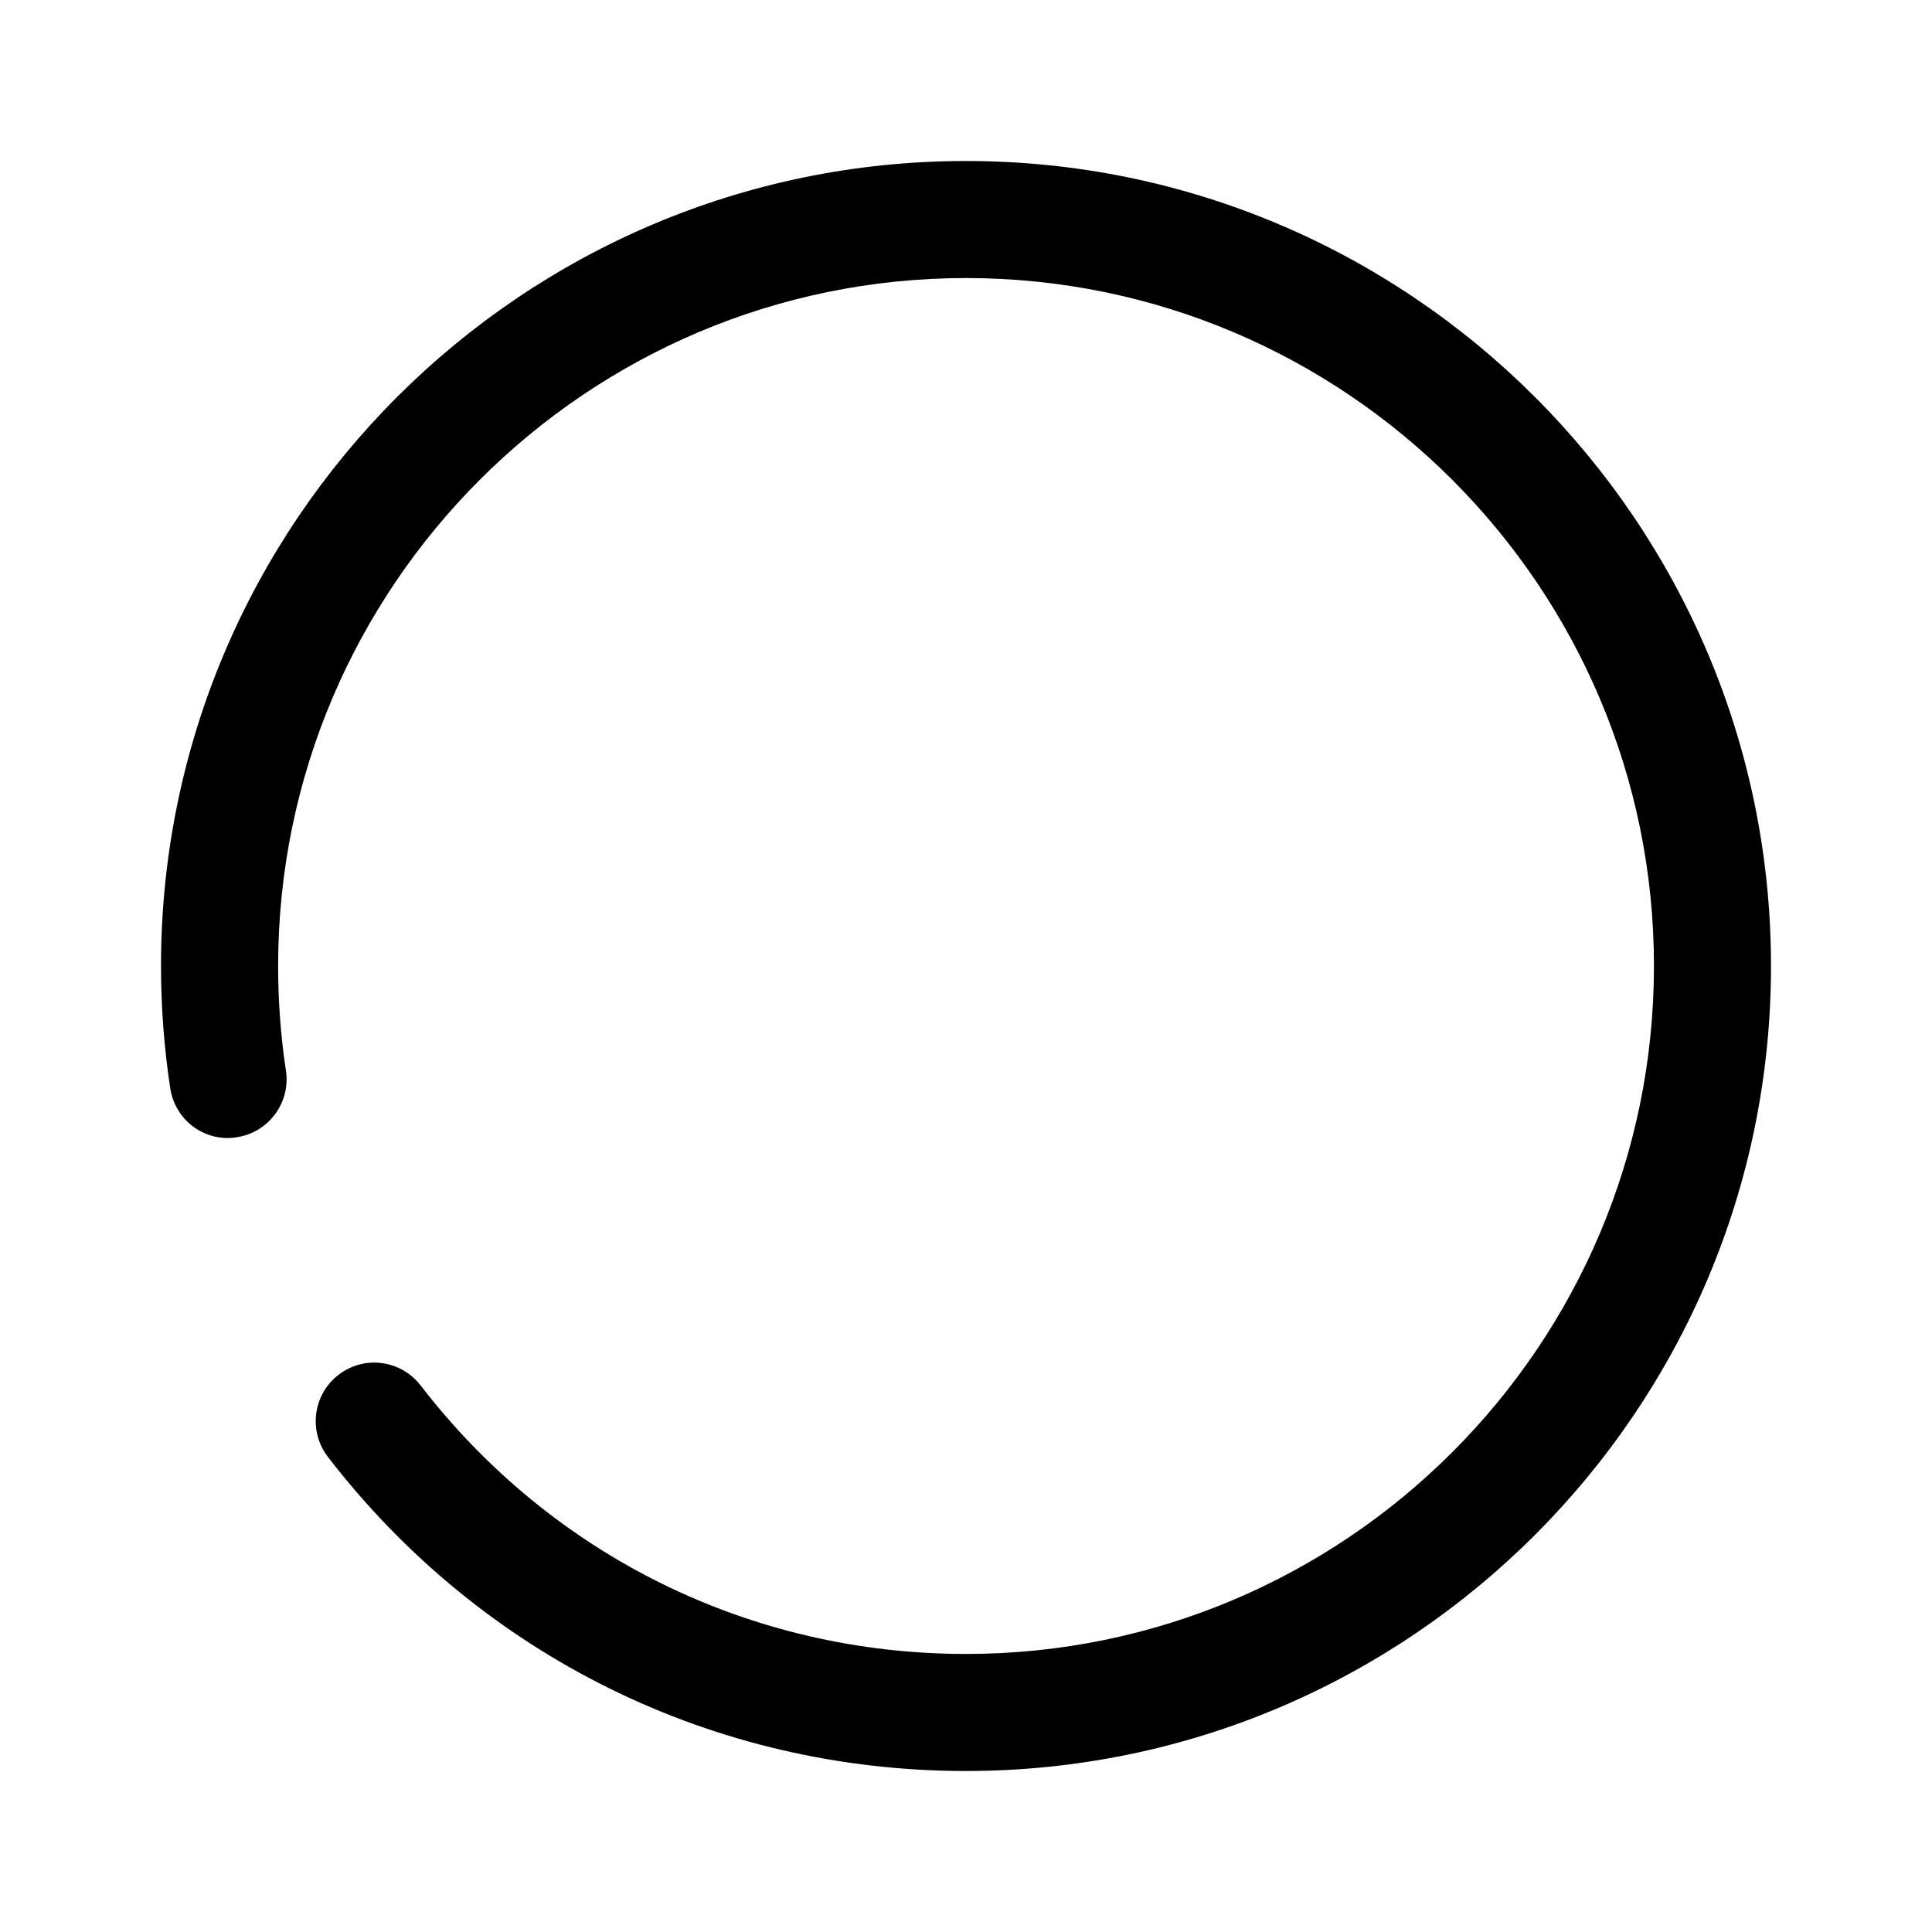
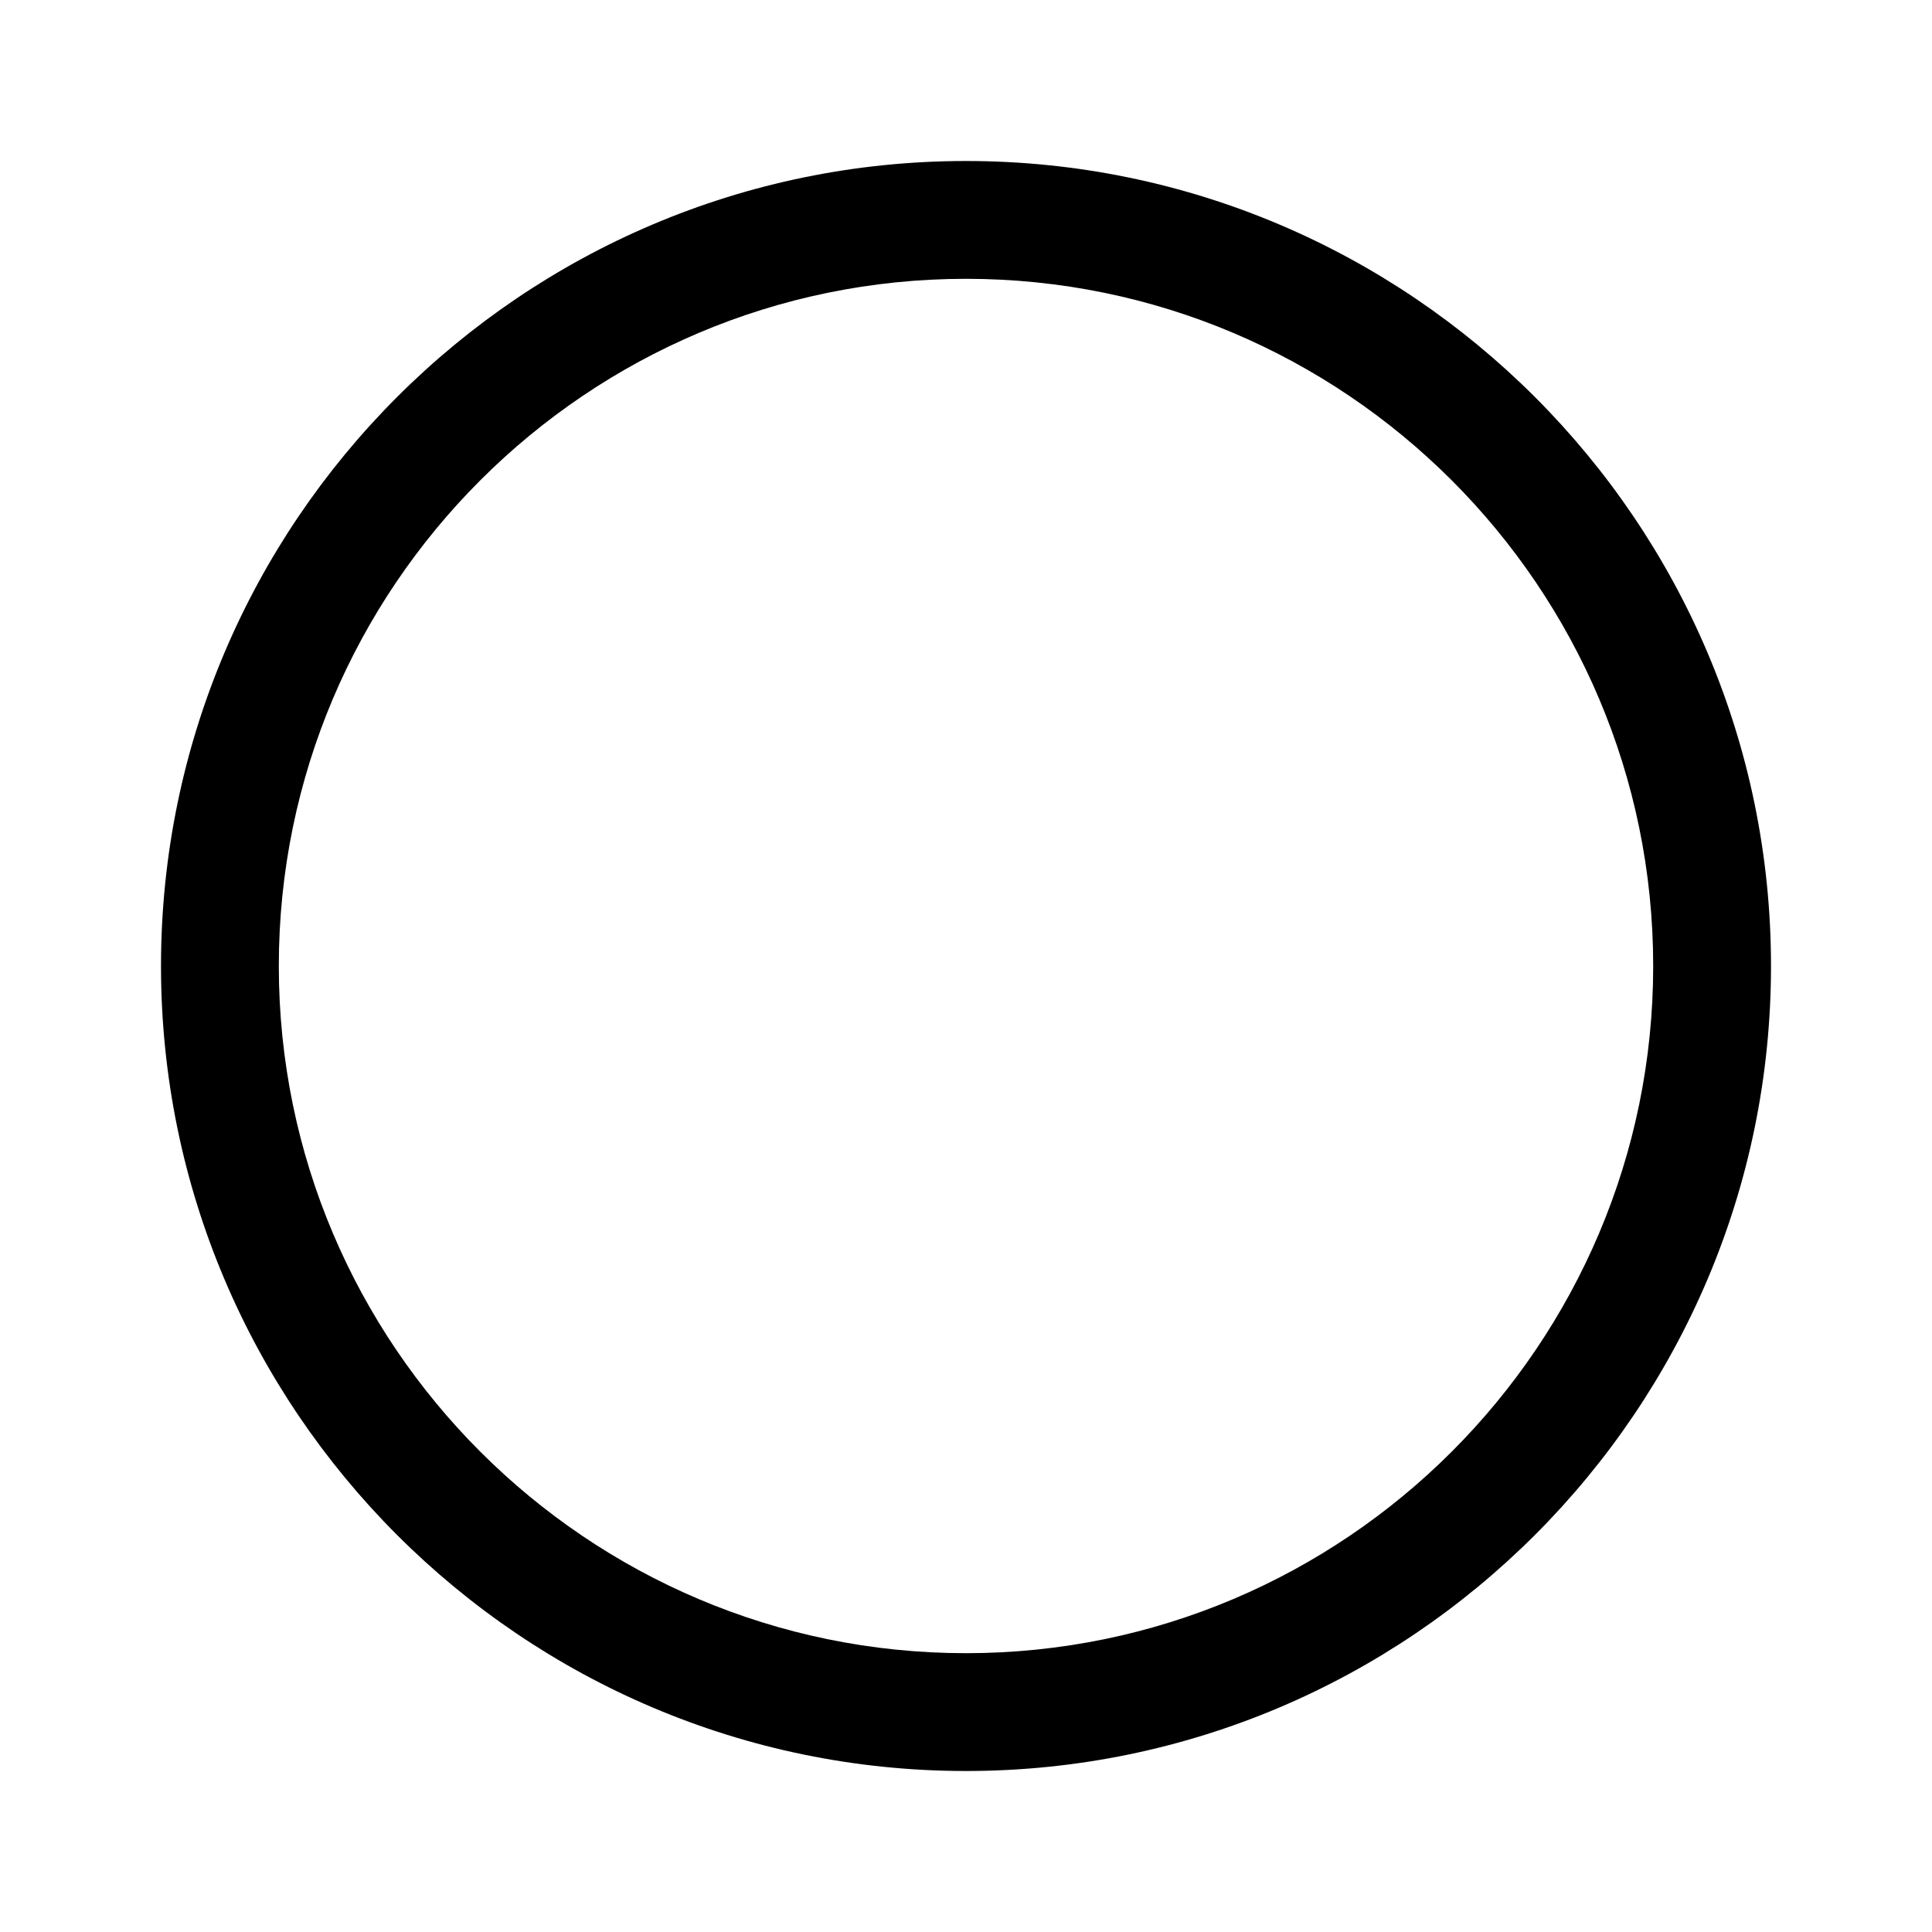
<svg xmlns="http://www.w3.org/2000/svg" width="48" height="48" viewBox="0 0 48 48" fill="none">
-   <path d="M24 4C35.028 4 44 12.97 44 24C44 35.028 35.028 44 24 44C17.746 44 11.966 41.154 8.146 36.196C7.656 35.558 7.776 34.644 8.412 34.156C9.048 33.664 9.958 33.786 10.45 34.42C13.716 38.66 18.654 41.092 24 41.092C33.424 41.092 41.092 33.426 41.092 24C41.092 14.576 33.424 6.908 24 6.908C14.576 6.908 6.91 14.576 6.91 24C6.91 24.876 6.974 25.746 7.104 26.598C7.224 27.39 6.68 28.132 5.886 28.254C5.088 28.386 4.35 27.832 4.23 27.038C4.078 26.042 4 25.02 4 24C4 12.97 12.972 4 24 4Z" fill="black" />
+   <path fill-rule="evenodd" clip-rule="evenodd" d="M24 4C35.028 4 44 12.972 44 24C44 35.028 35.028 44 24 44C12.972 44 4 35.028 4 24C4 12.972 12.972 4 24 4ZM24 6.927C14.585 6.927 6.927 14.585 6.927 24C6.927 33.415 14.585 41.073 24 41.073C33.415 41.073 41.073 33.415 41.073 24C41.073 14.585 33.415 6.927 24 6.927Z" fill="black" />
</svg>
